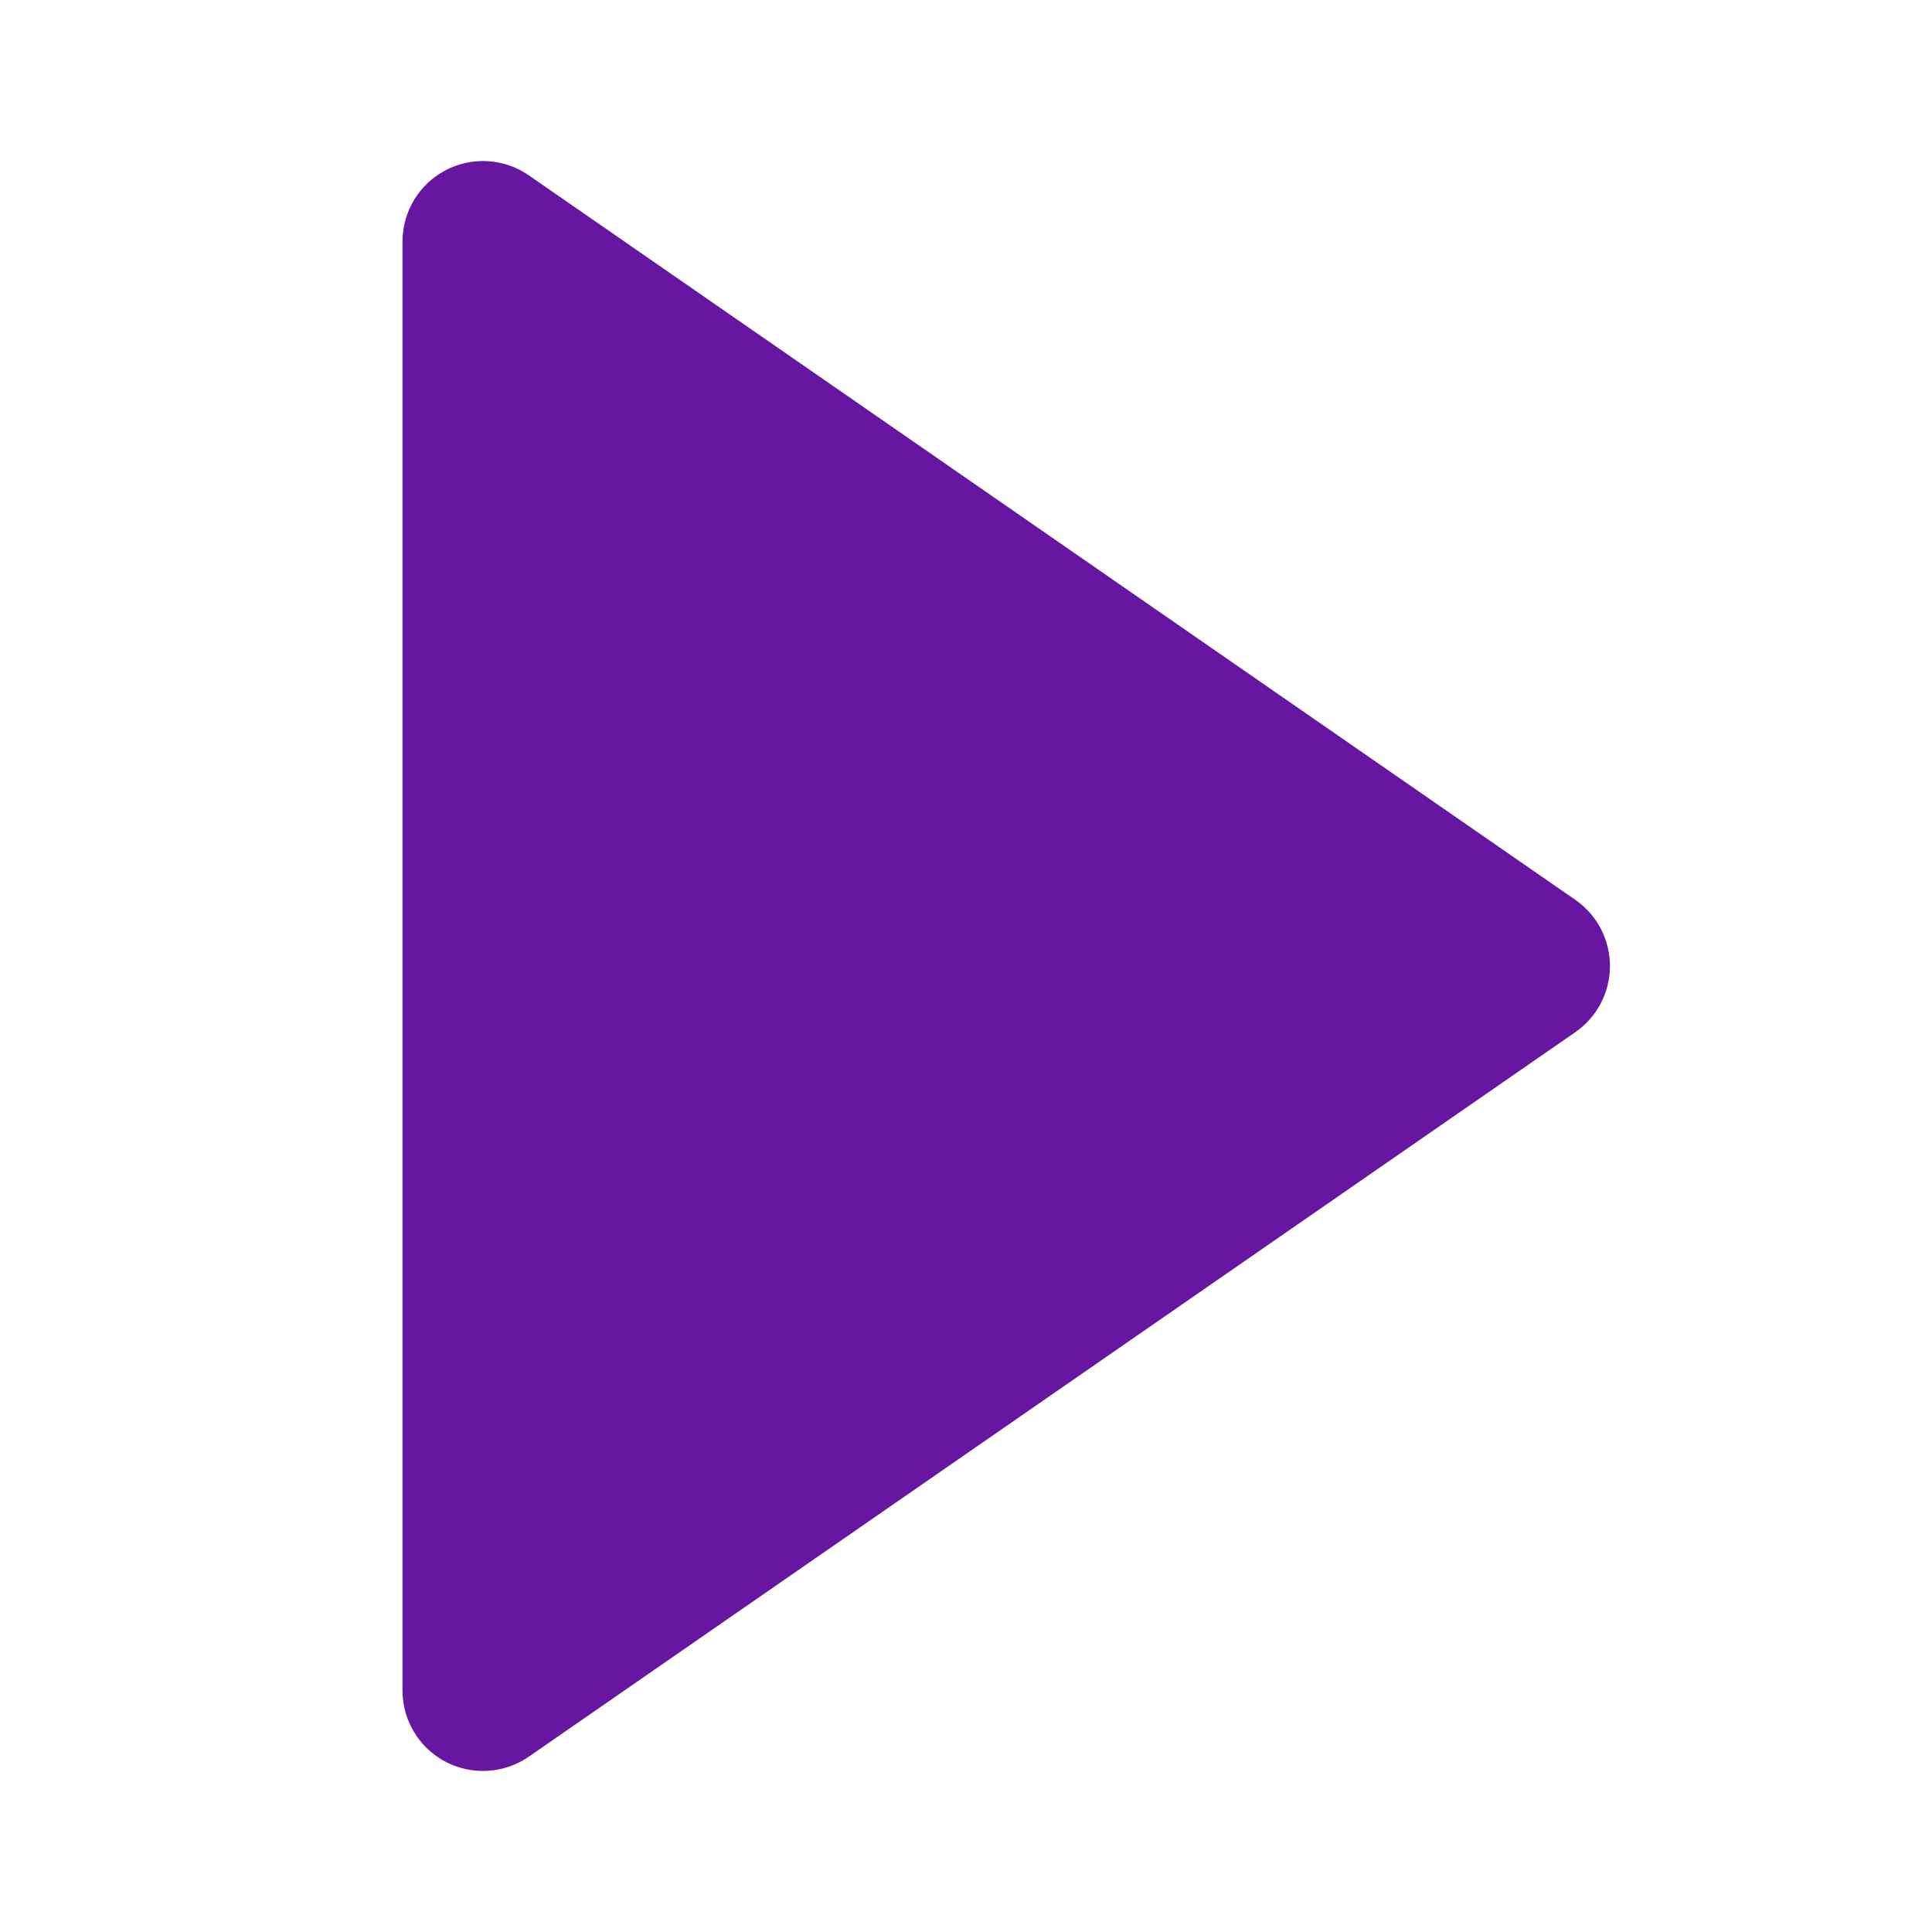
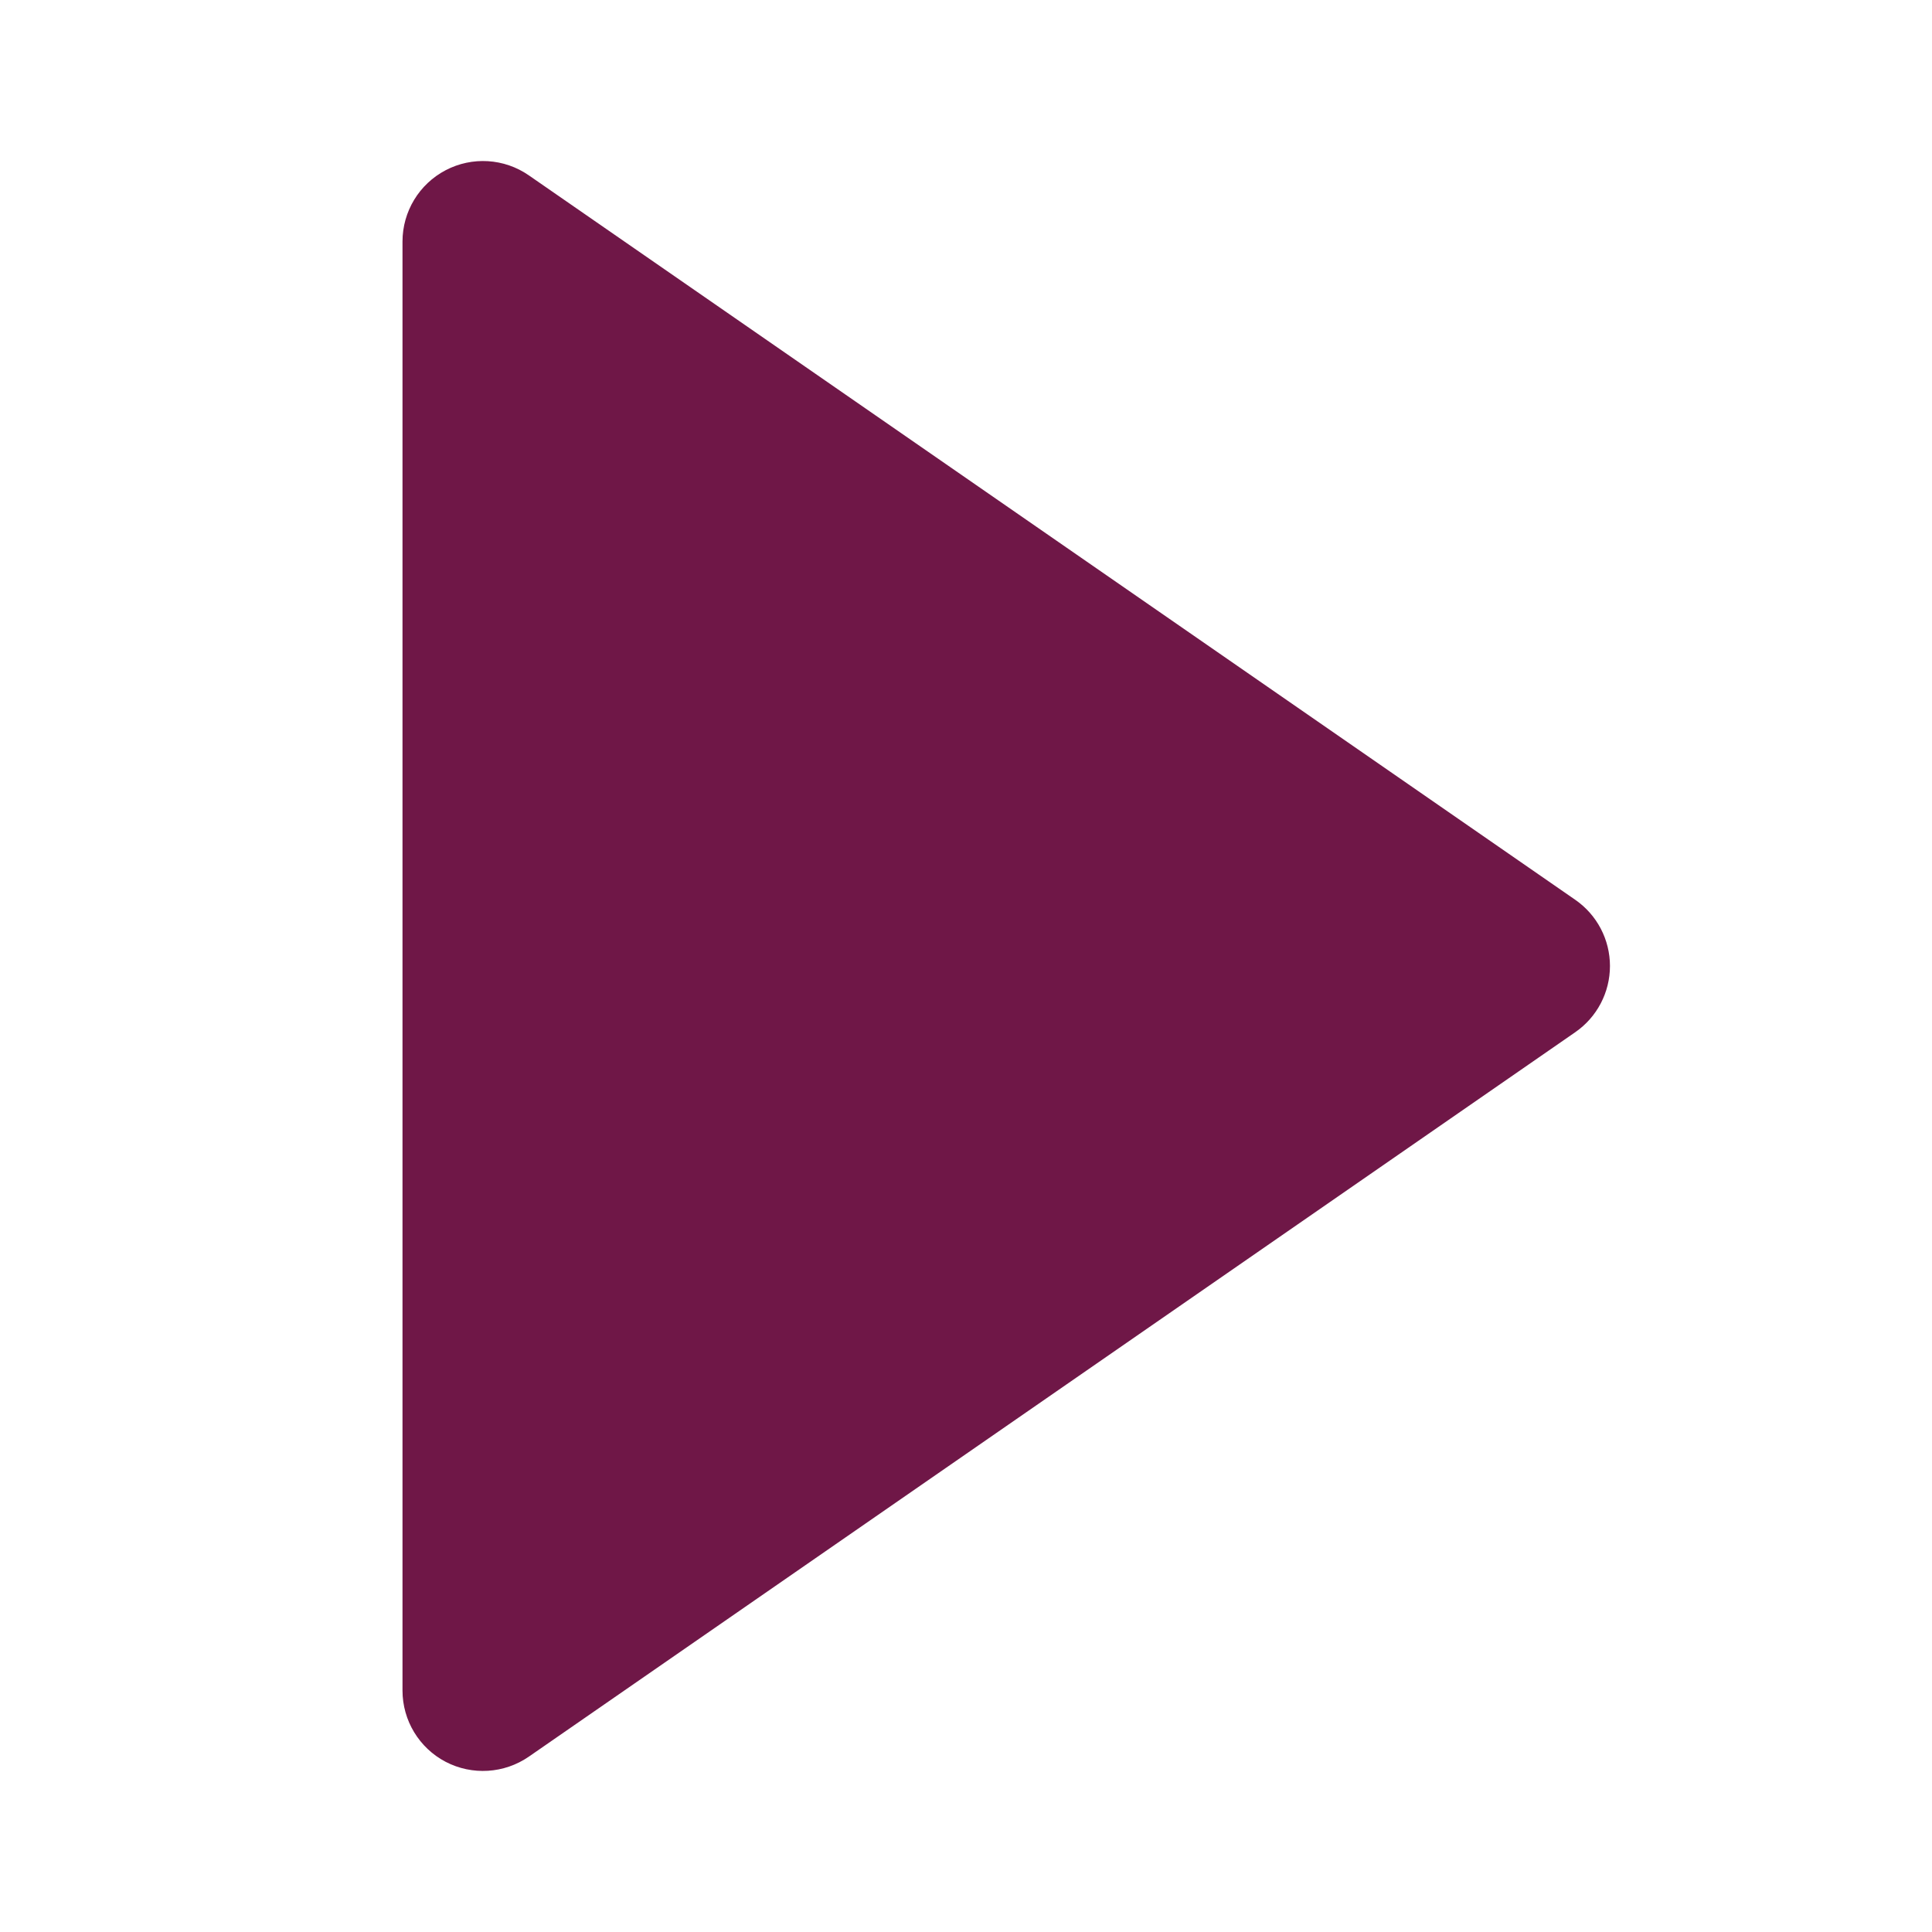
- <svg xmlns="http://www.w3.org/2000/svg" width="24" height="24" viewBox="0 0 24 24" style="fill:#6616A1;transform: ;msFilter:;">
+ <svg xmlns="http://www.w3.org/2000/svg" width="24" height="24" viewBox="0 0 24 24" style="fill:#6f1747;transform: ;msFilter:;">
  <path d="M5.536 21.886a1.004 1.004 0 0 0 1.033-.064l13-9a1 1 0 0 0 0-1.644l-13-9A1 1 0 0 0 5 3v18a1 1 0 0 0 .536.886z" />
</svg>
